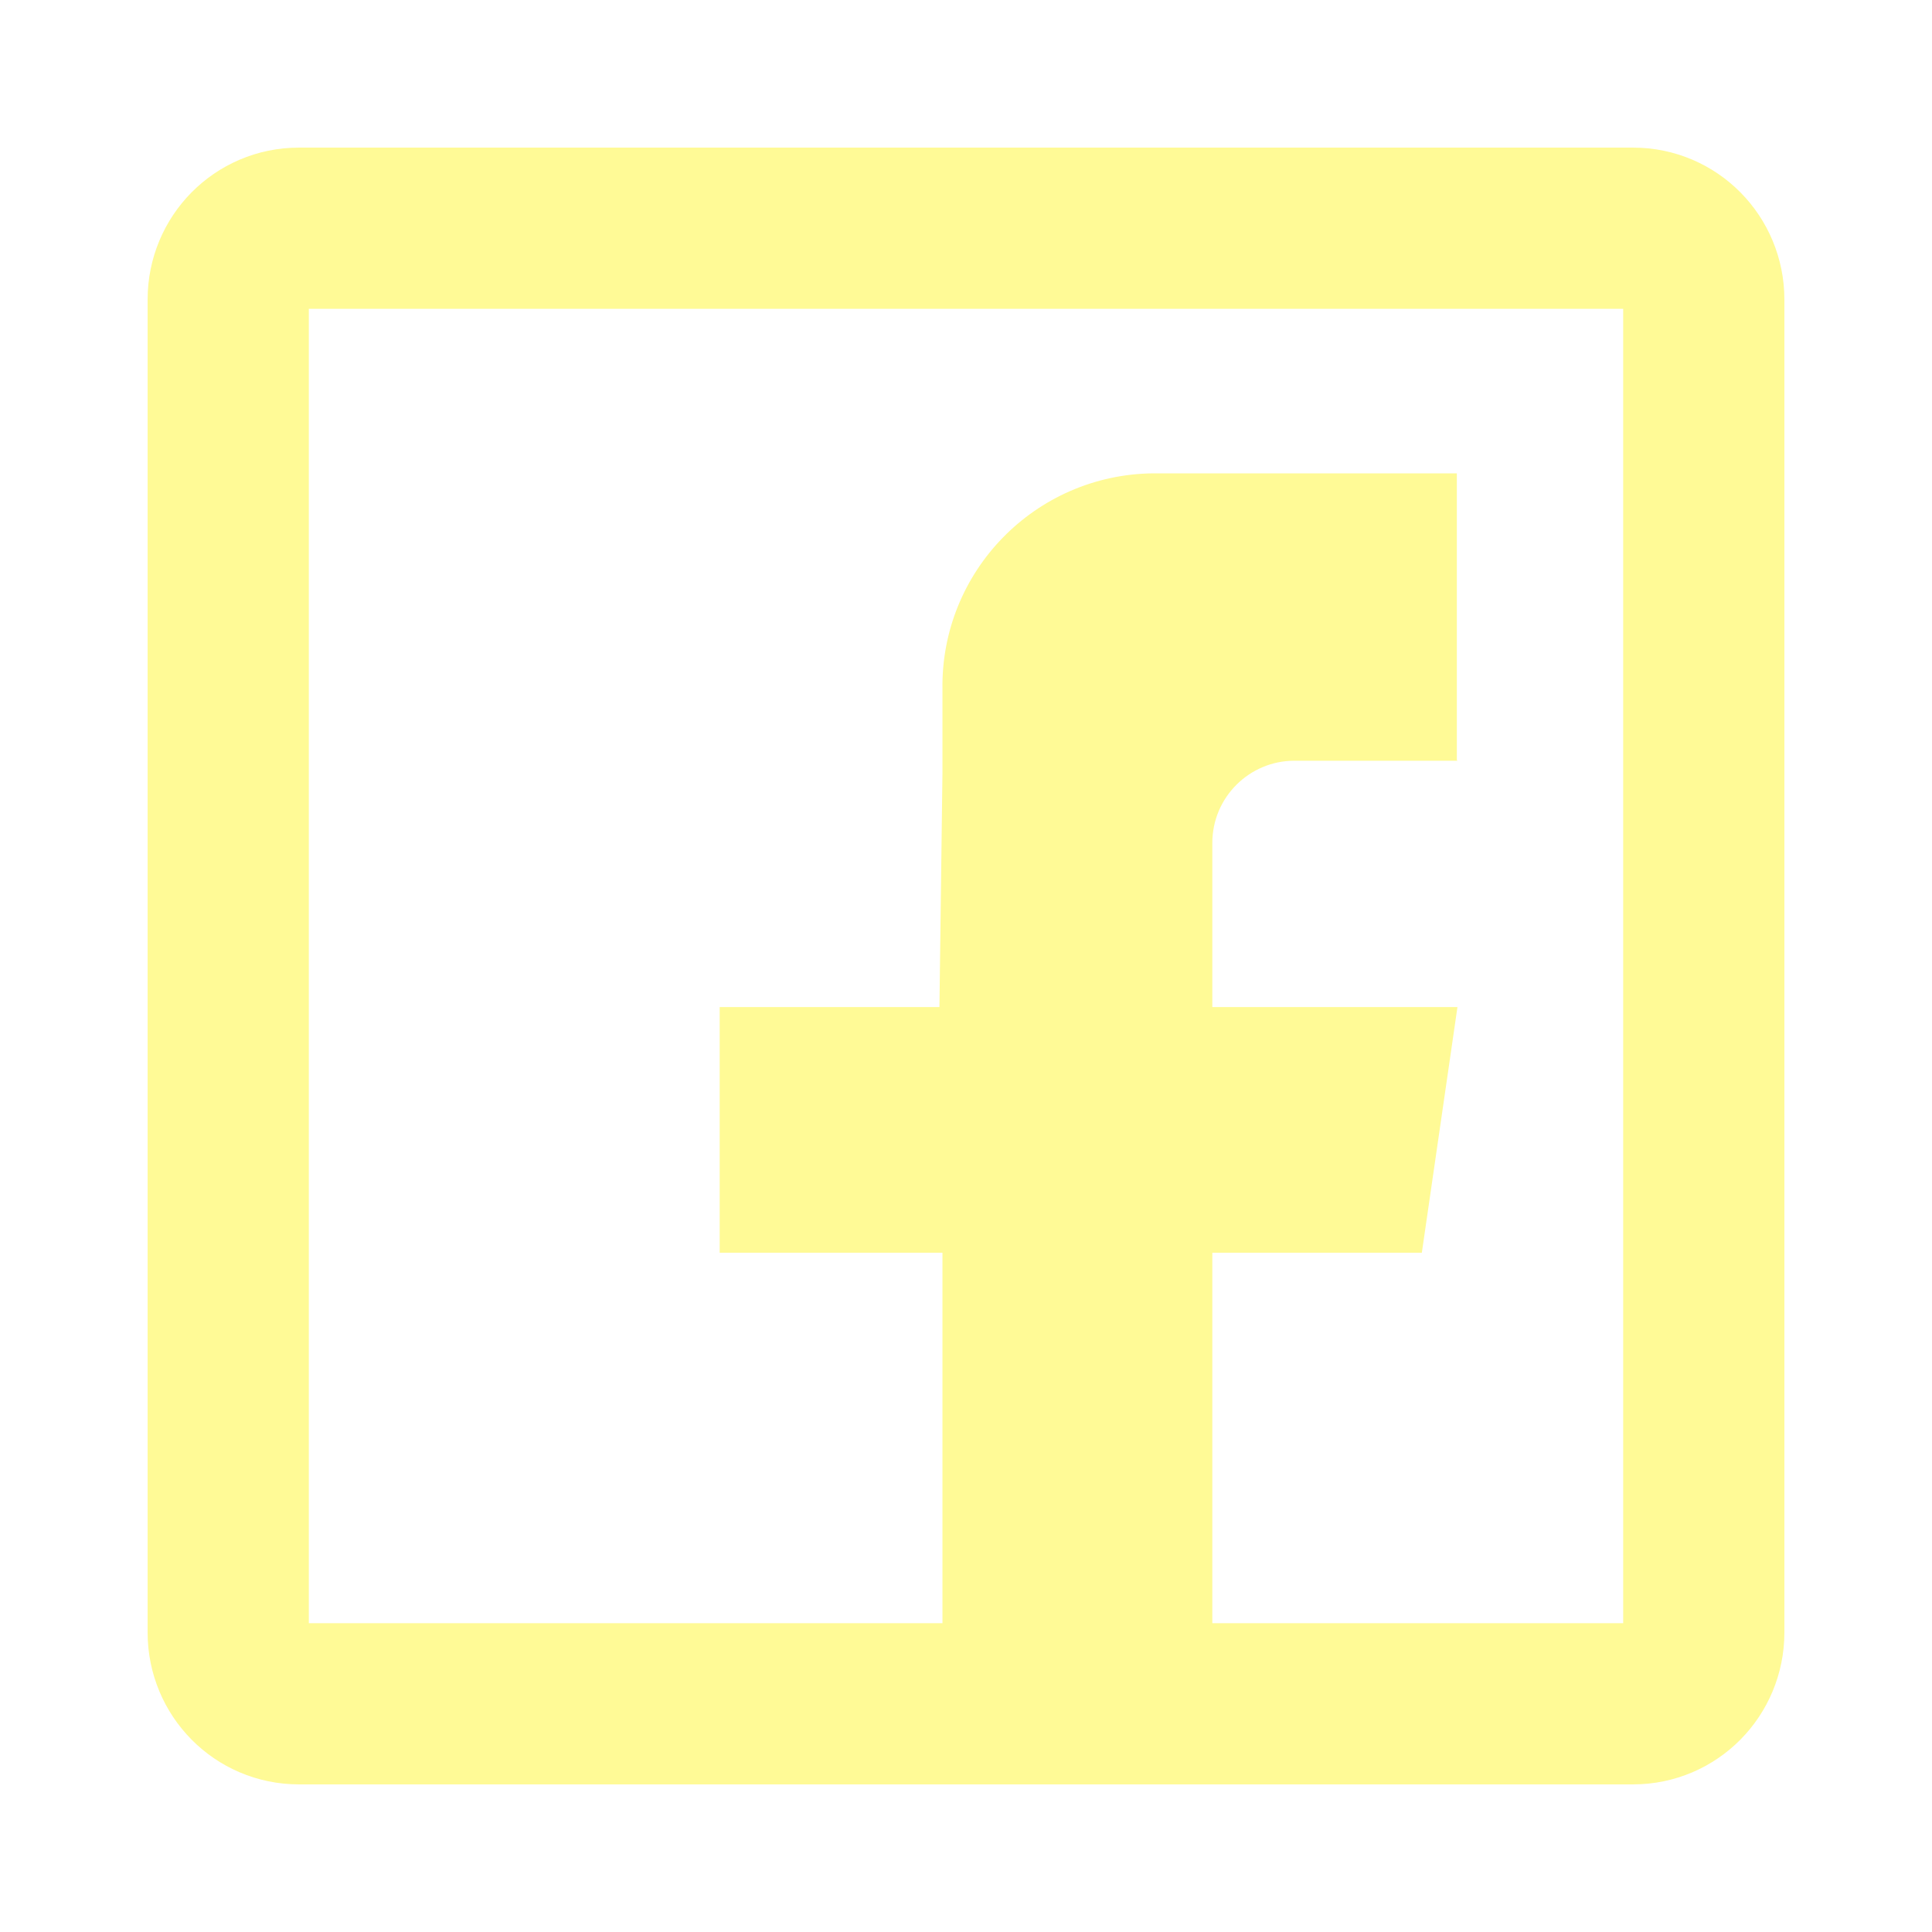
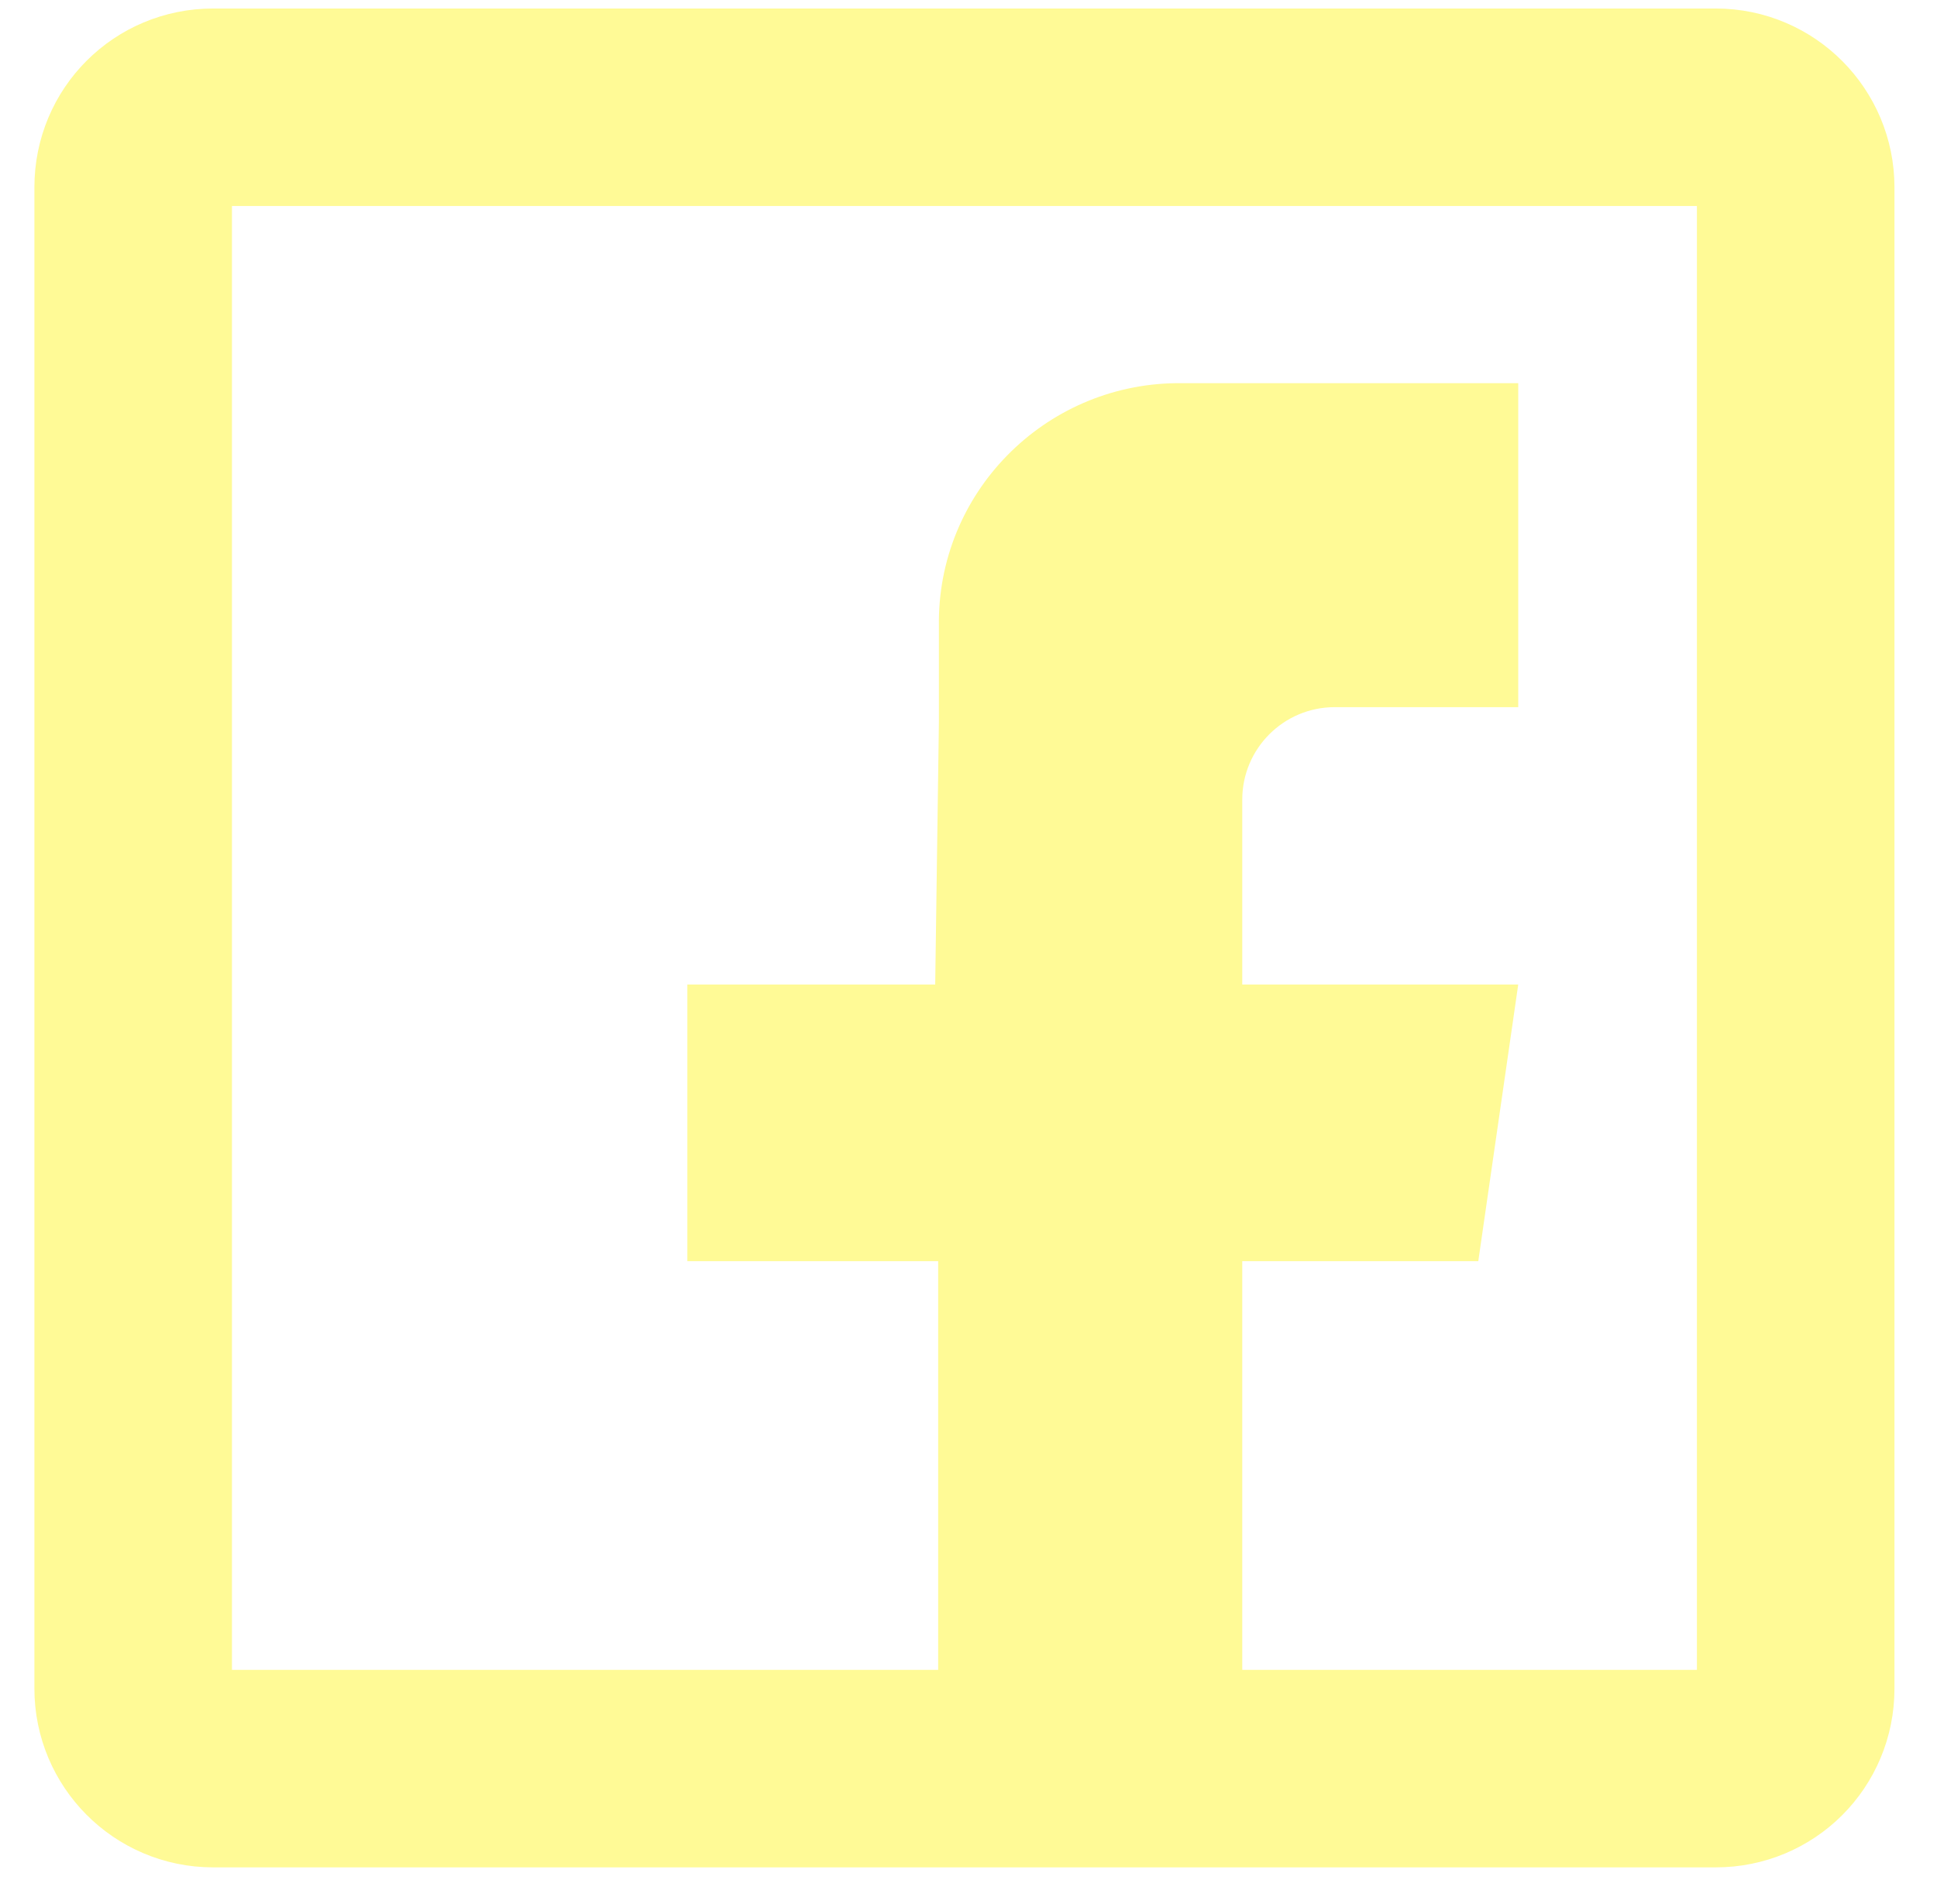
- <svg xmlns="http://www.w3.org/2000/svg" id="Lag_1" viewBox="0 0 32 32">
+ <svg xmlns="http://www.w3.org/2000/svg" id="Lag_1" viewBox="0 0 26.18 25.74">
  <defs>
    <style>.cls-1{fill:none;stroke:#fffa96;stroke-linecap:round;stroke-linejoin:round;stroke-width:2.67px;}.cls-2{fill:#fffa96;fill-rule:evenodd;}</style>
  </defs>
-   <path class="cls-1" d="M4.95,28.22c-.65,0-1.17-.53-1.17-1.18h0V4.96c0-.65,.52-1.18,1.17-1.18H27.05c.65,0,1.17,.53,1.17,1.18V27.04c0,.65-.52,1.18-1.17,1.18H4.95Z" />
-   <path class="cls-2" d="M24.14,12.6h-2.7c-.75,0-1.36,.61-1.36,1.36v2.72h4.06l-.59,4.07h-3.47v7.47h-4.47v-7.47h-3.69v-4.07h3.64l.05-3.87v-1.39c-.03-1.96,1.54-3.56,3.49-3.58,.01,0,.02,0,.03,0h5s0,4.75,0,4.75Z" />
+   <path class="cls-1" d="M2.88,23.91c-.6,0-1.08-.49-1.08-1.08h0V2.53c0-.6,.48-1.08,1.08-1.08H23.19c.6,0,1.08,.49,1.08,1.08V22.83c0,.6-.48,1.08-1.08,1.08H2.88Z" />
+   <path class="cls-2" d="M20.52,9.56h-2.48c-.69,0-1.25,.56-1.25,1.25v2.5h3.73l-.54,3.74h-3.19v6.87h-4.11v-6.87h-3.39v-3.74h3.35l.05-3.56v-1.28c-.03-1.8,1.42-3.27,3.21-3.29h4.62v4.37h0Z" />
</svg>
